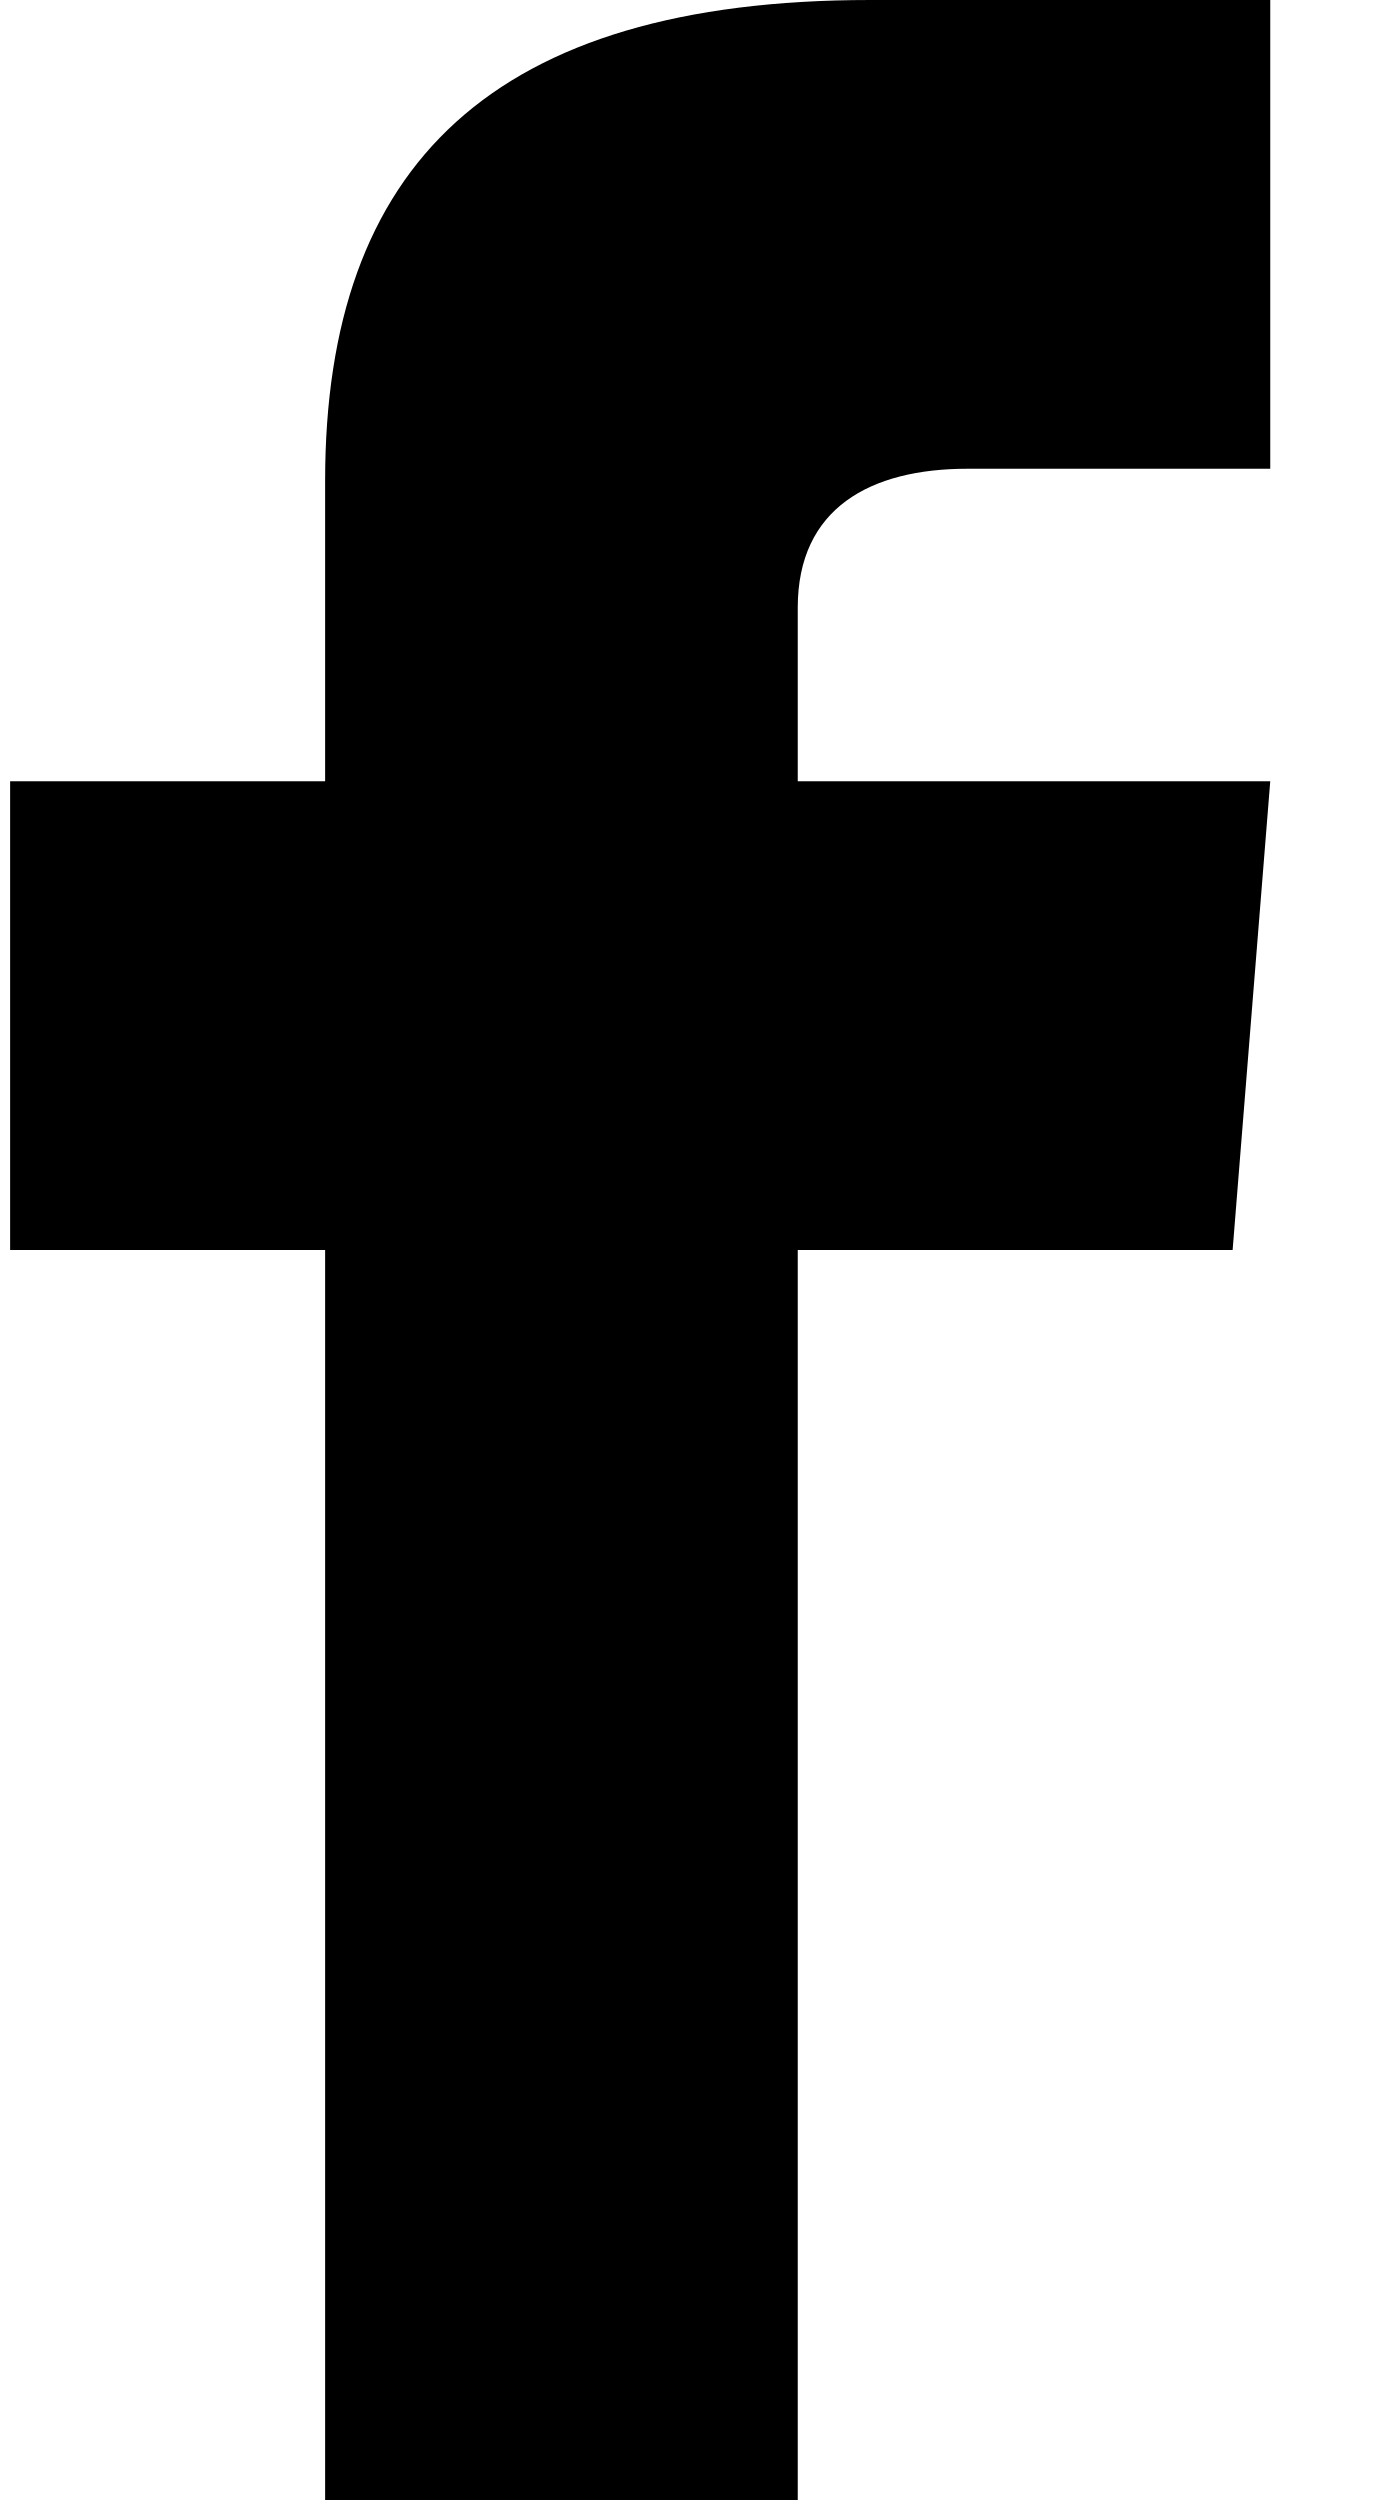
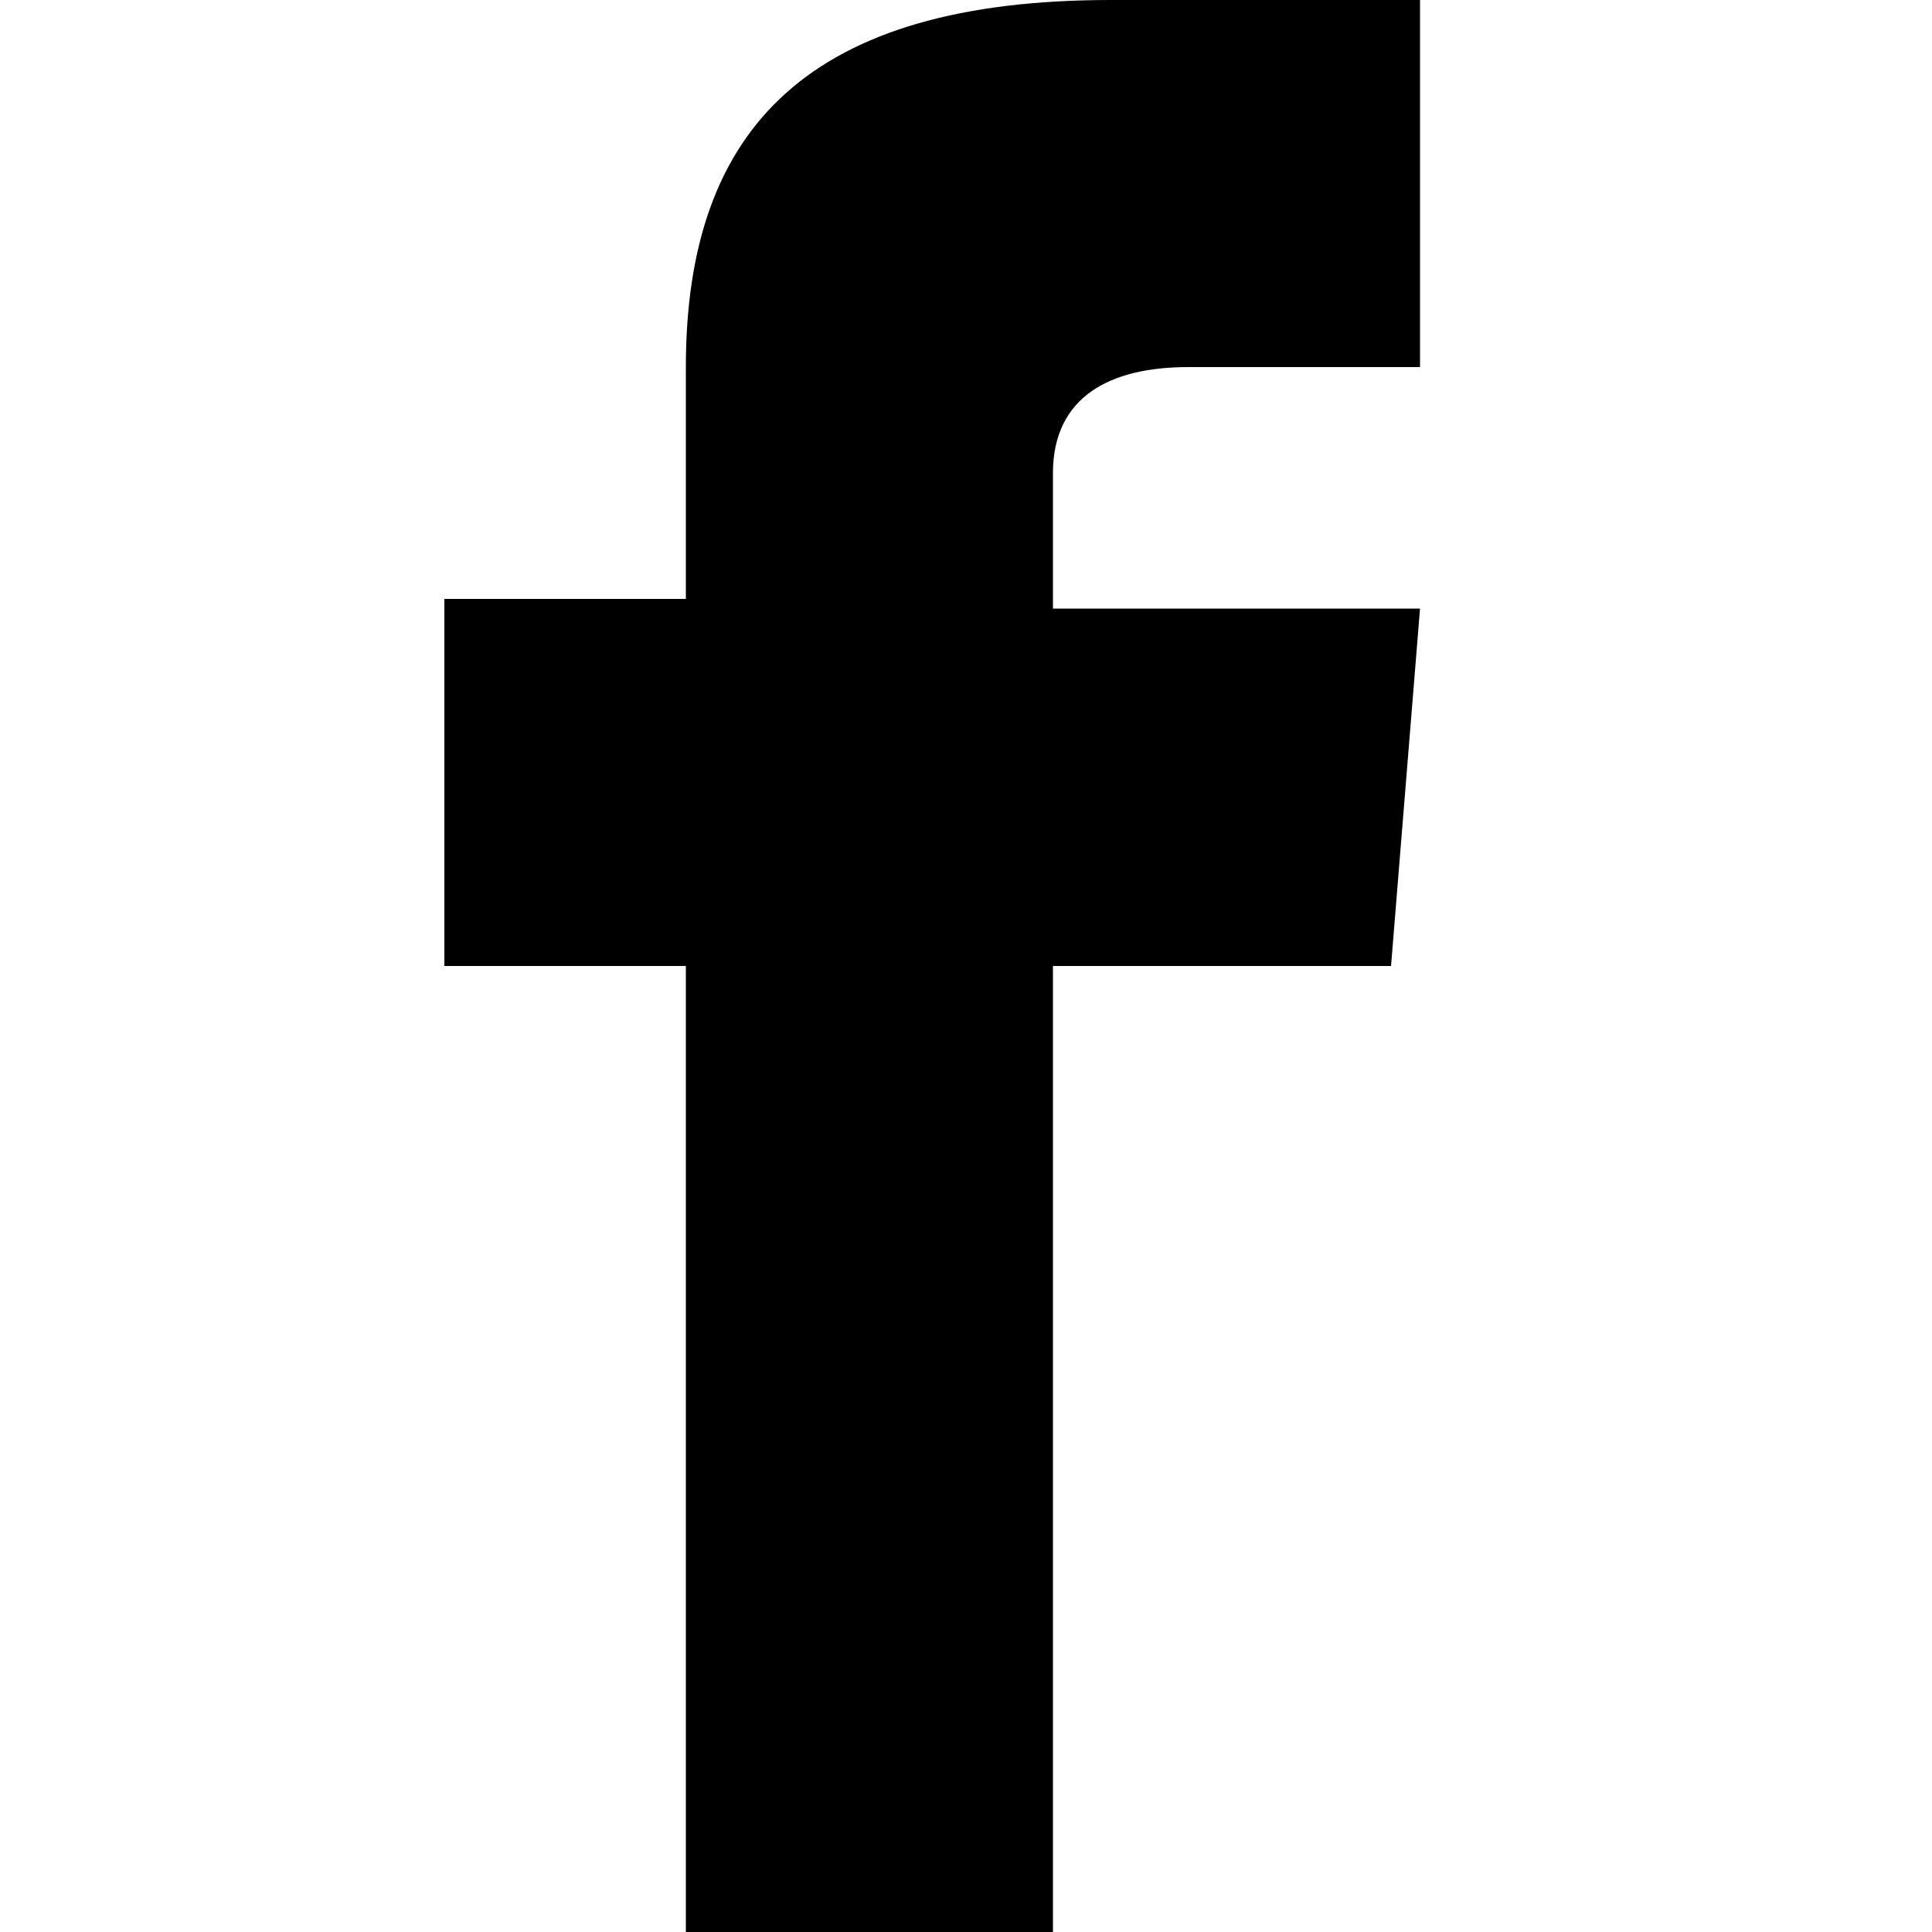
- <svg xmlns="http://www.w3.org/2000/svg" aria-hidden="true" version="1.1" viewBox="0 0 11 20">
-   <path d="M87.162 56.75H84.739C83.963 56.75 83.382 57.065 83.382 57.861V59.25H87.162L86.861 63H83.382V73H79.601V63H77.081V59.25H79.601V56.846C79.601 54.319 80.942 53 83.963 53H87.162Z " transform="matrix(1,0,0,1,-77,-53)" />
+ <svg xmlns="http://www.w3.org/2000/svg" aria-hidden="true" version="1.1" viewBox="0 0 20 20">
+   <path d="M14.7,3.8h-2.4c-0.8,0-1.4,0.3-1.4,1.1v1.4h3.8L14.4,10h-3.5v10H7.1V10H4.6V6.2h2.5V3.8C7.1,1.3,8.4,0,11.5,0h3.2V3.8z" />
</svg>
